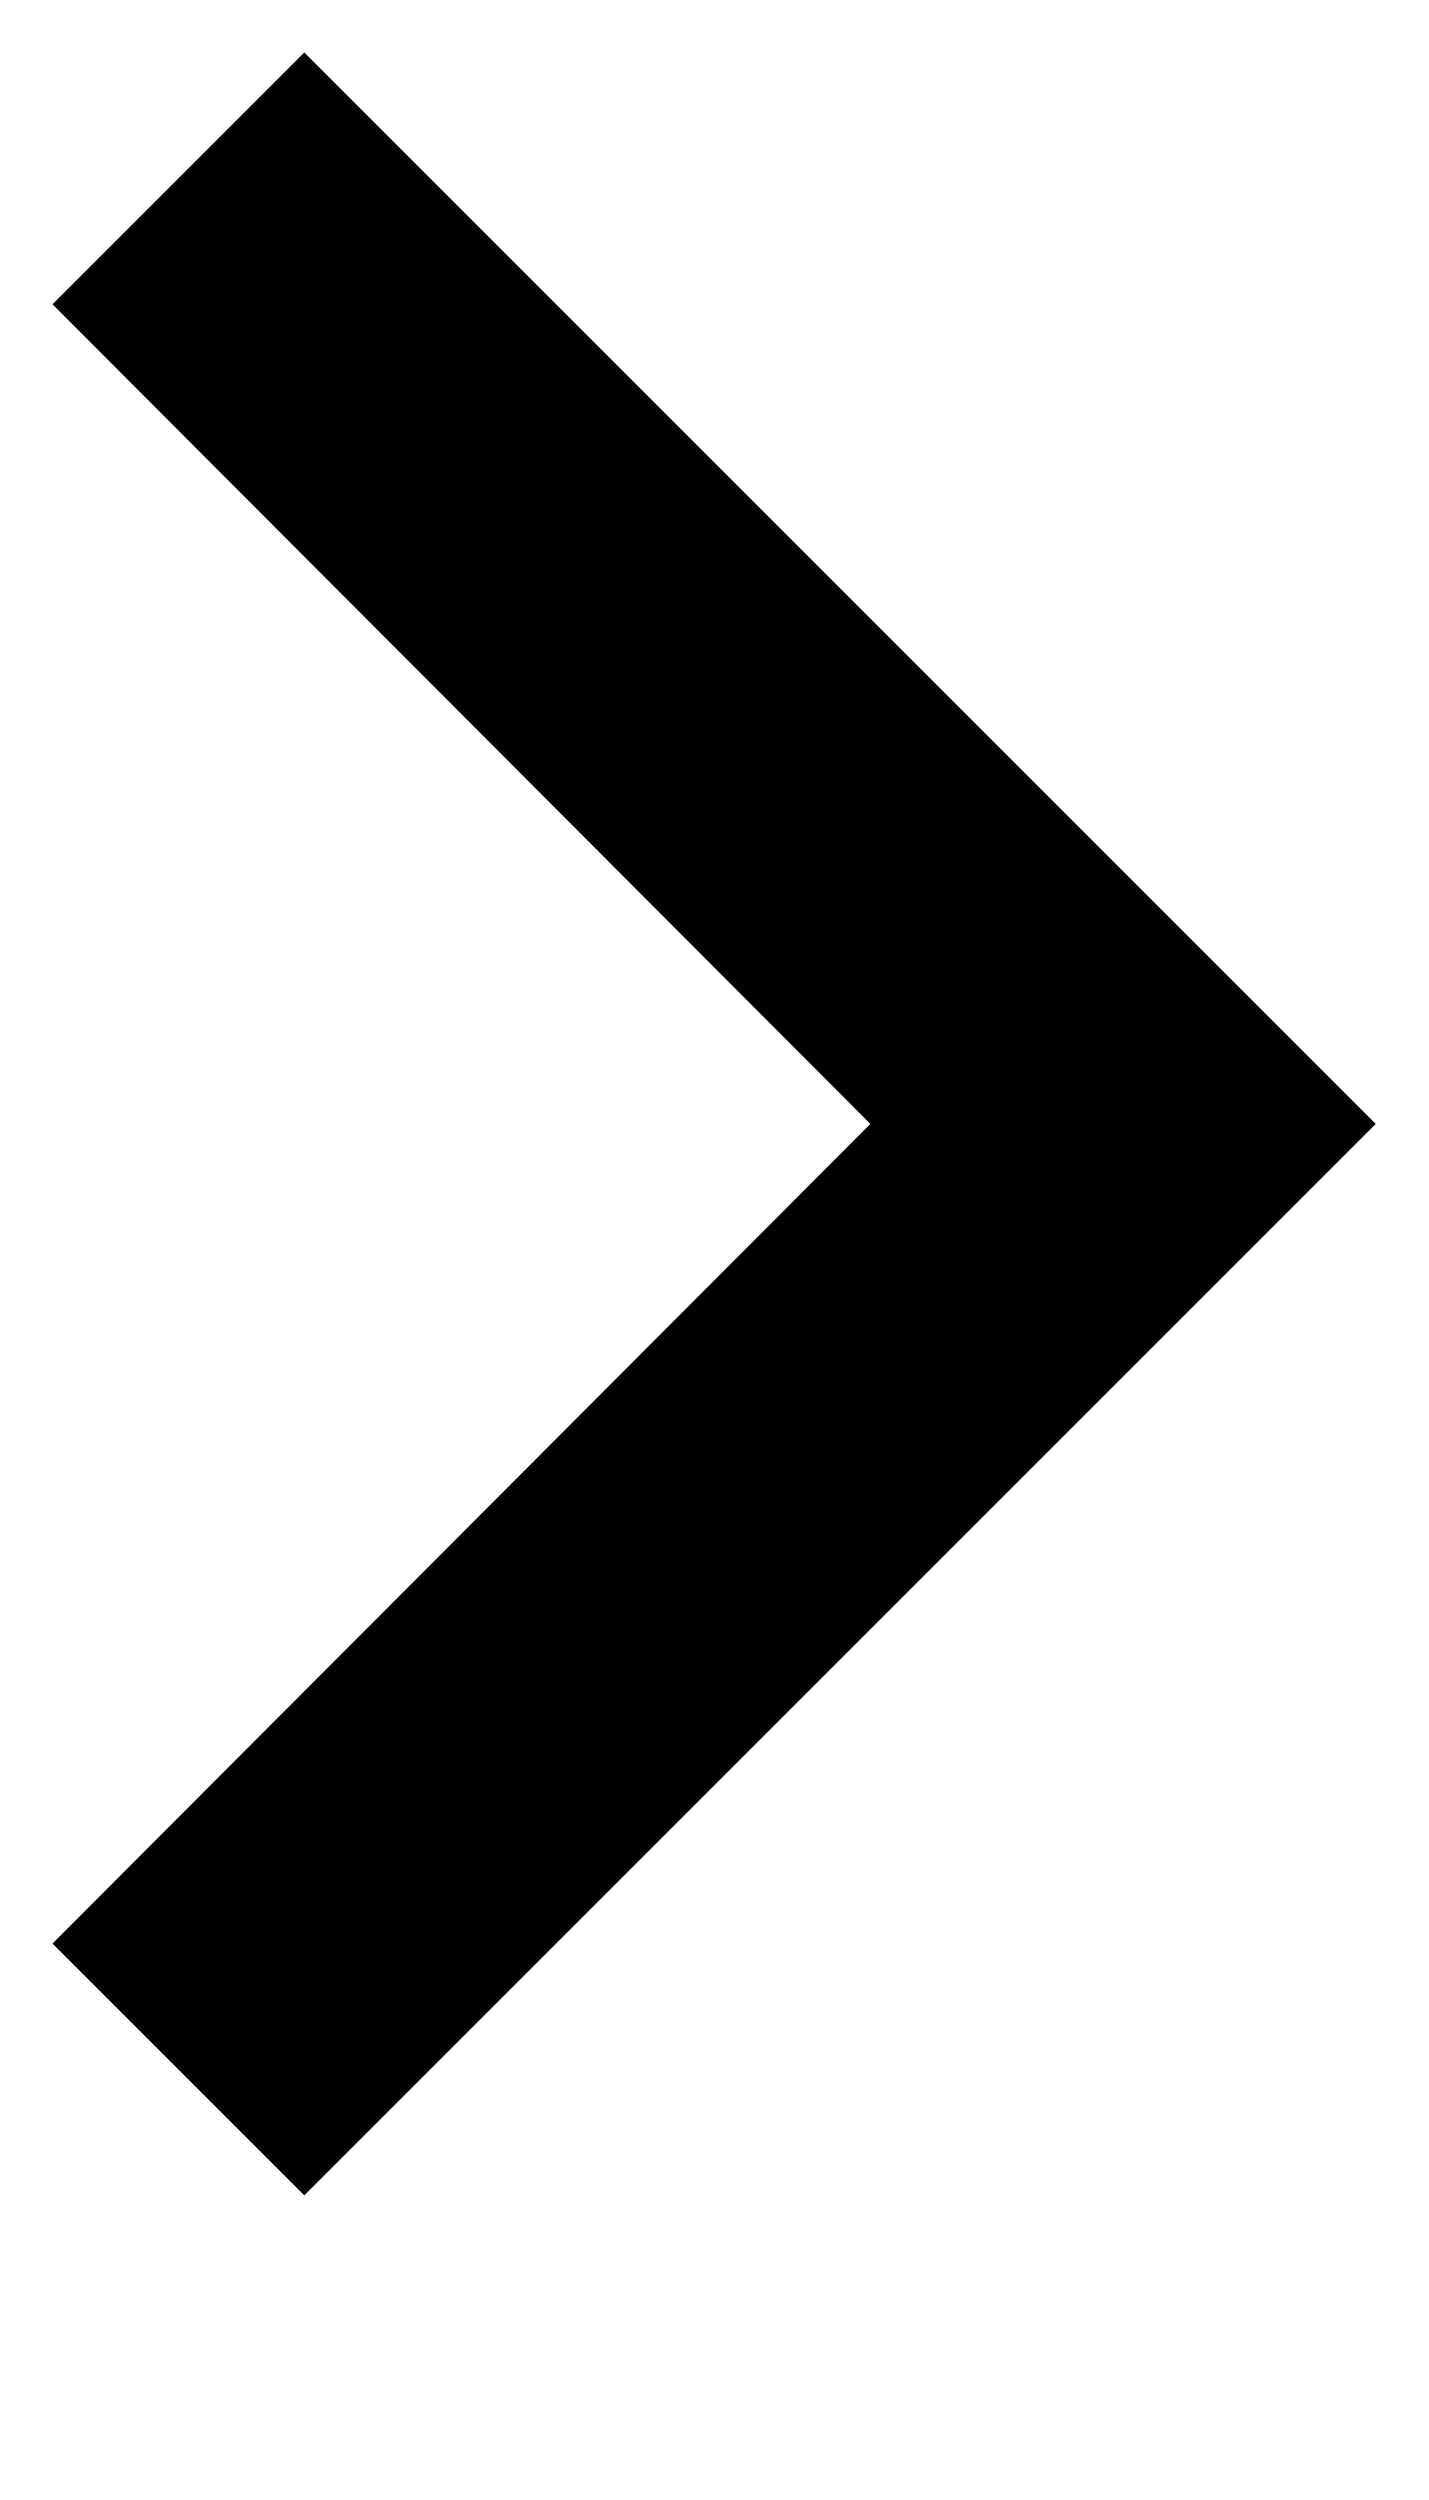
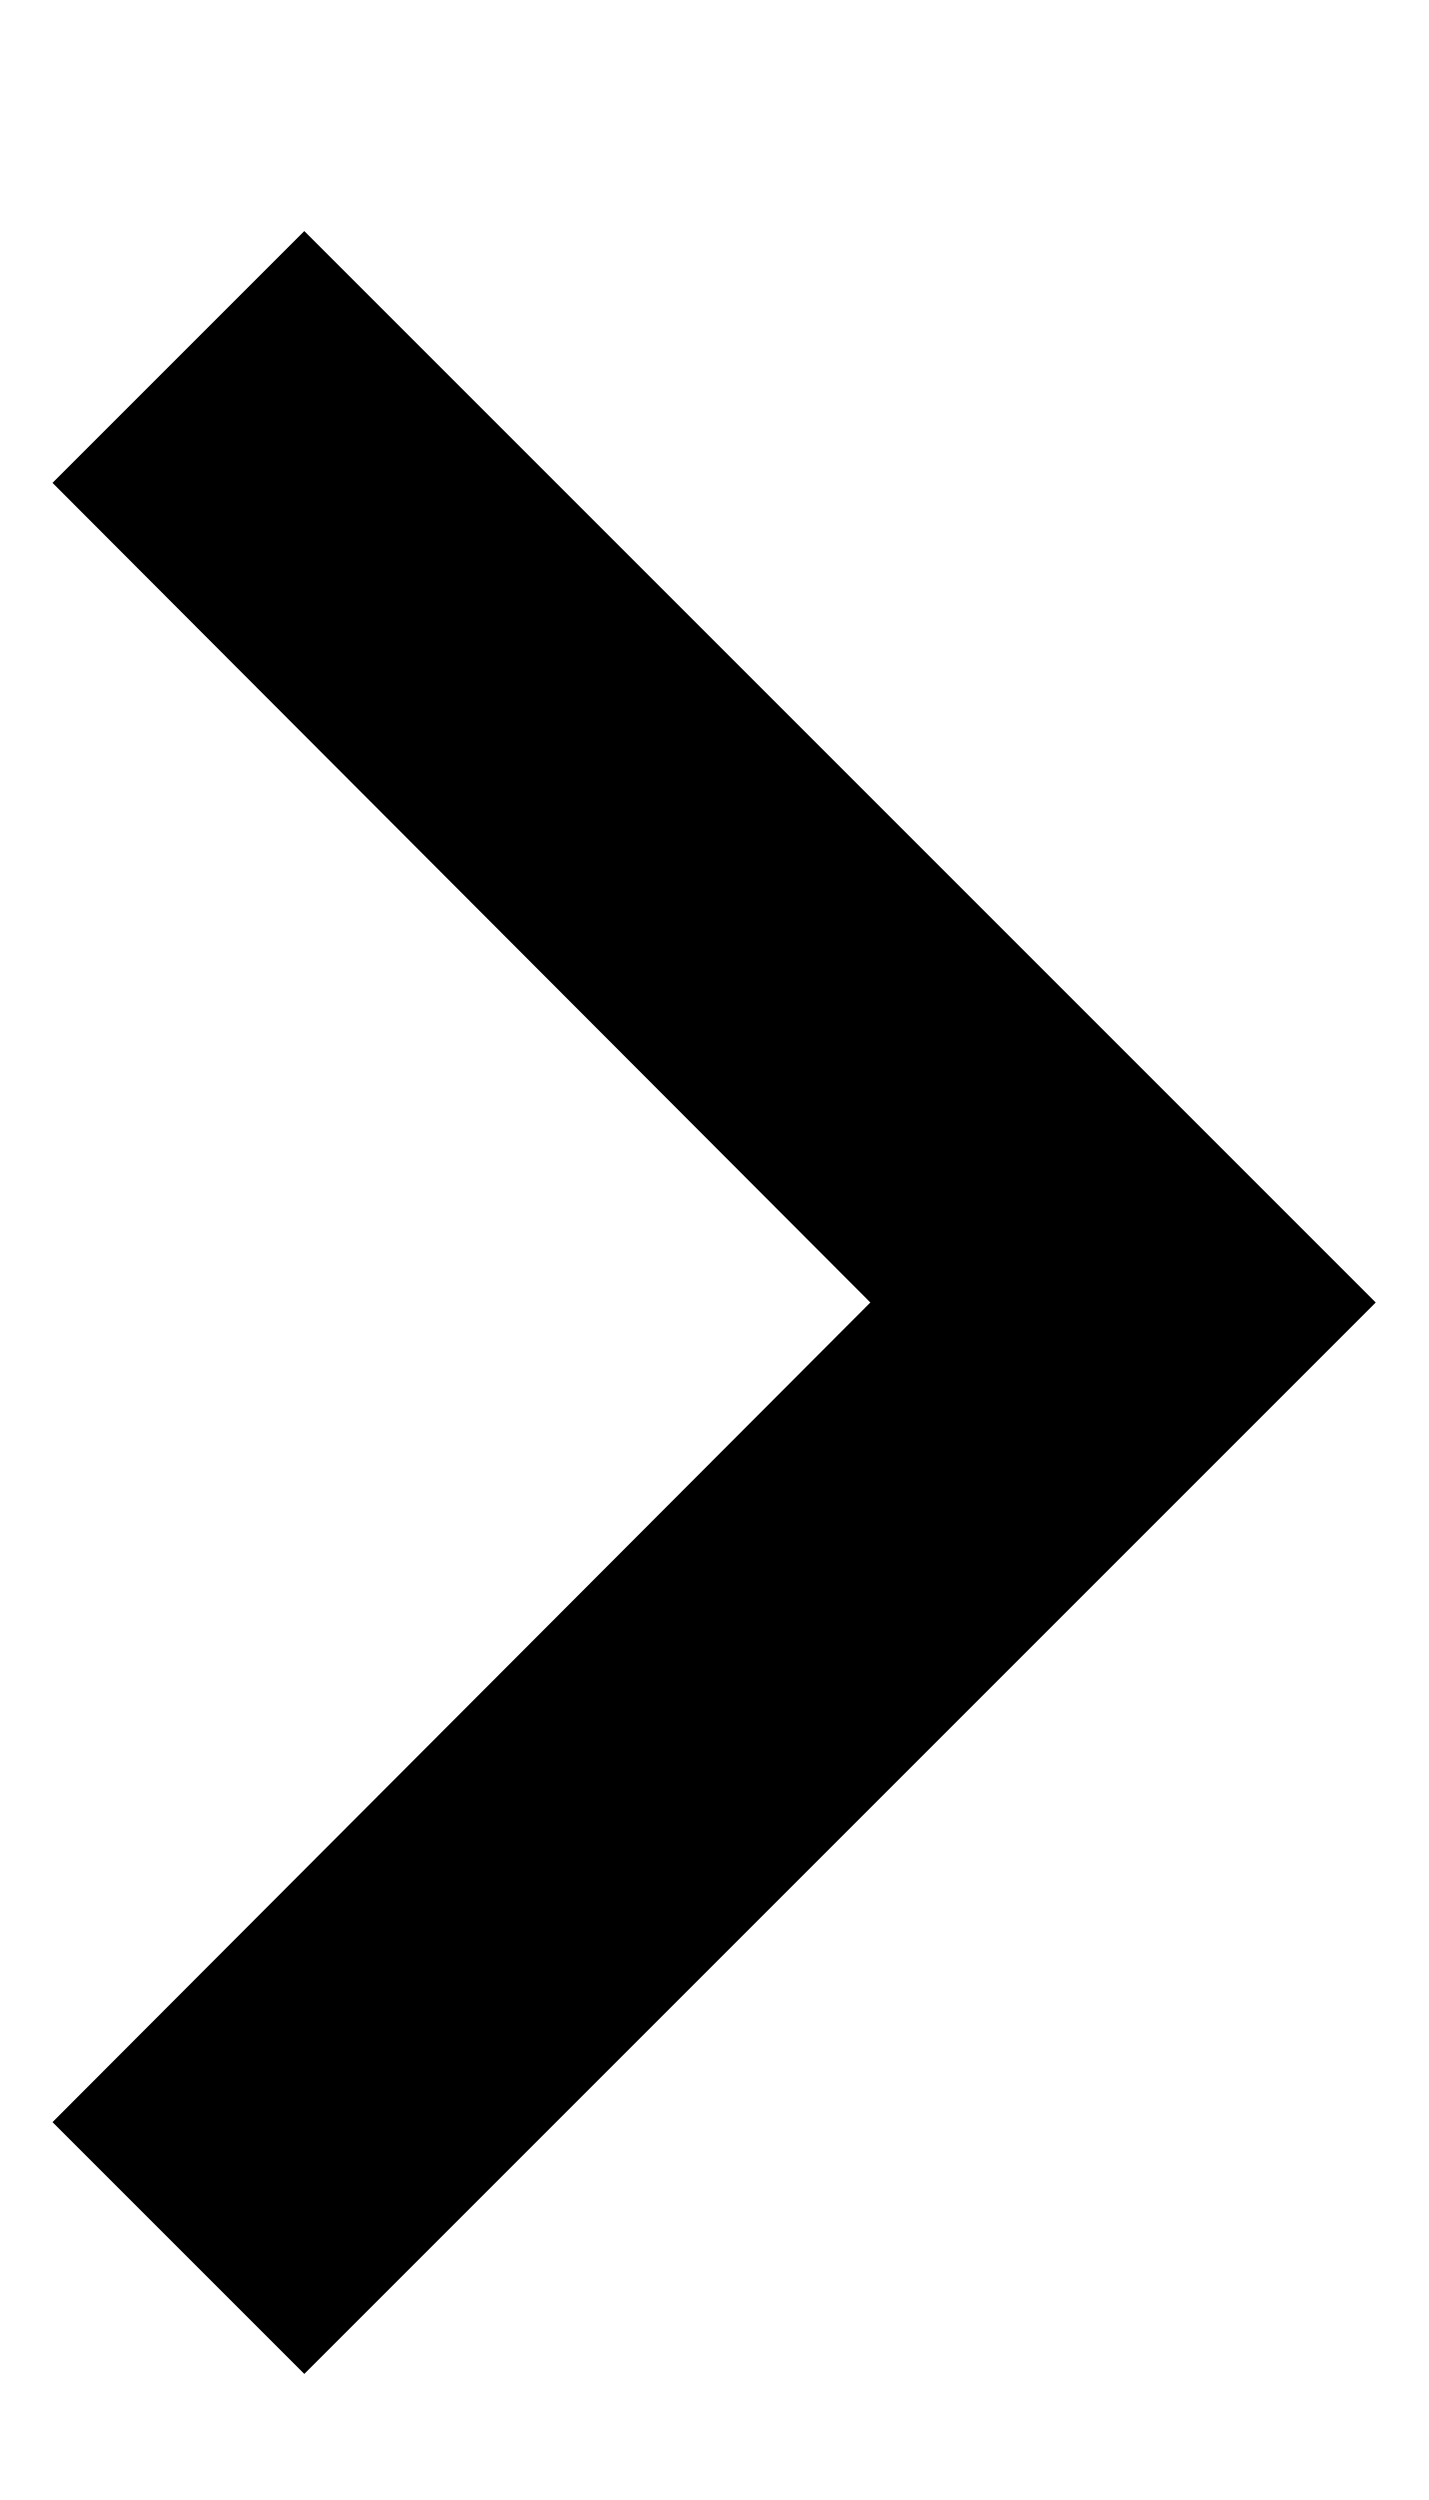
<svg xmlns="http://www.w3.org/2000/svg" width="4" height="7" viewBox="0 0 4 7" fill="none">
-   <path d="M0.147 5.442L2.437 3.147L0.147 0.852L0.852 0.147L3.852 3.147L0.852 6.147L0.147 5.442Z" fill="black" />
+   <path d="M0.147 5.942L2.437 3.647L0.147 1.352L0.852 0.647L3.852 3.647L0.852 6.647L0.147 5.942Z" fill="black" />
</svg>
